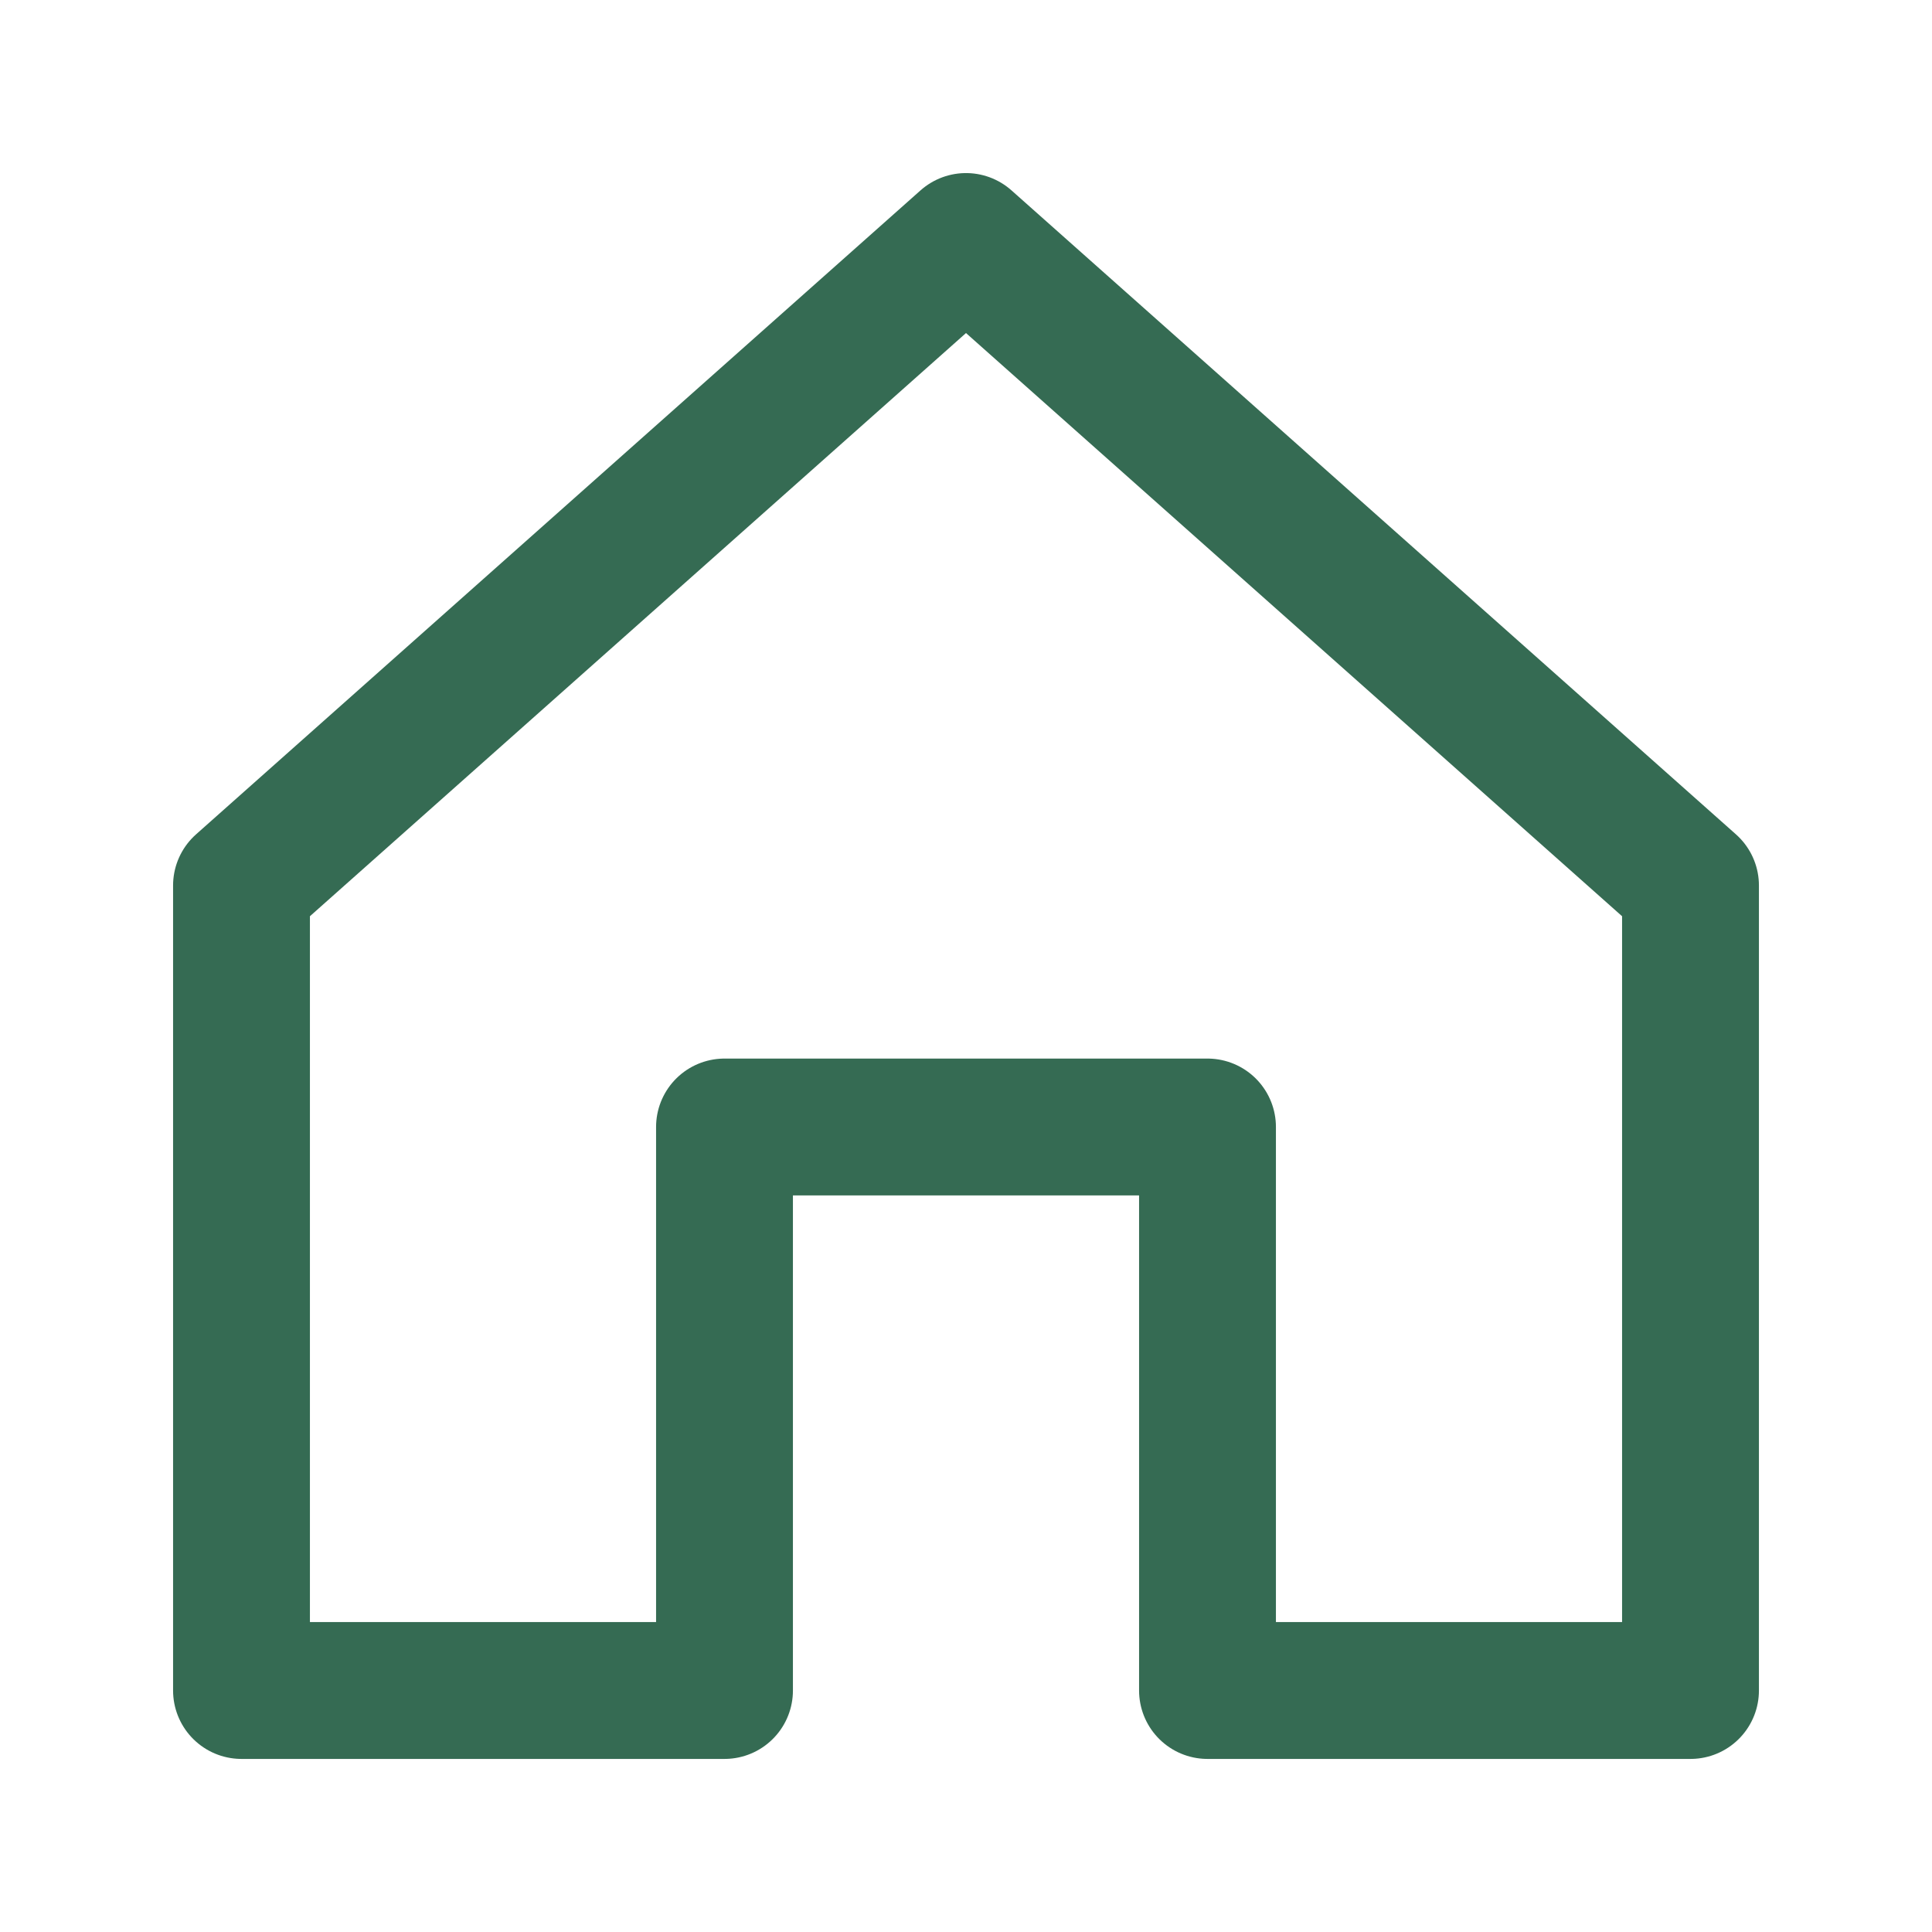
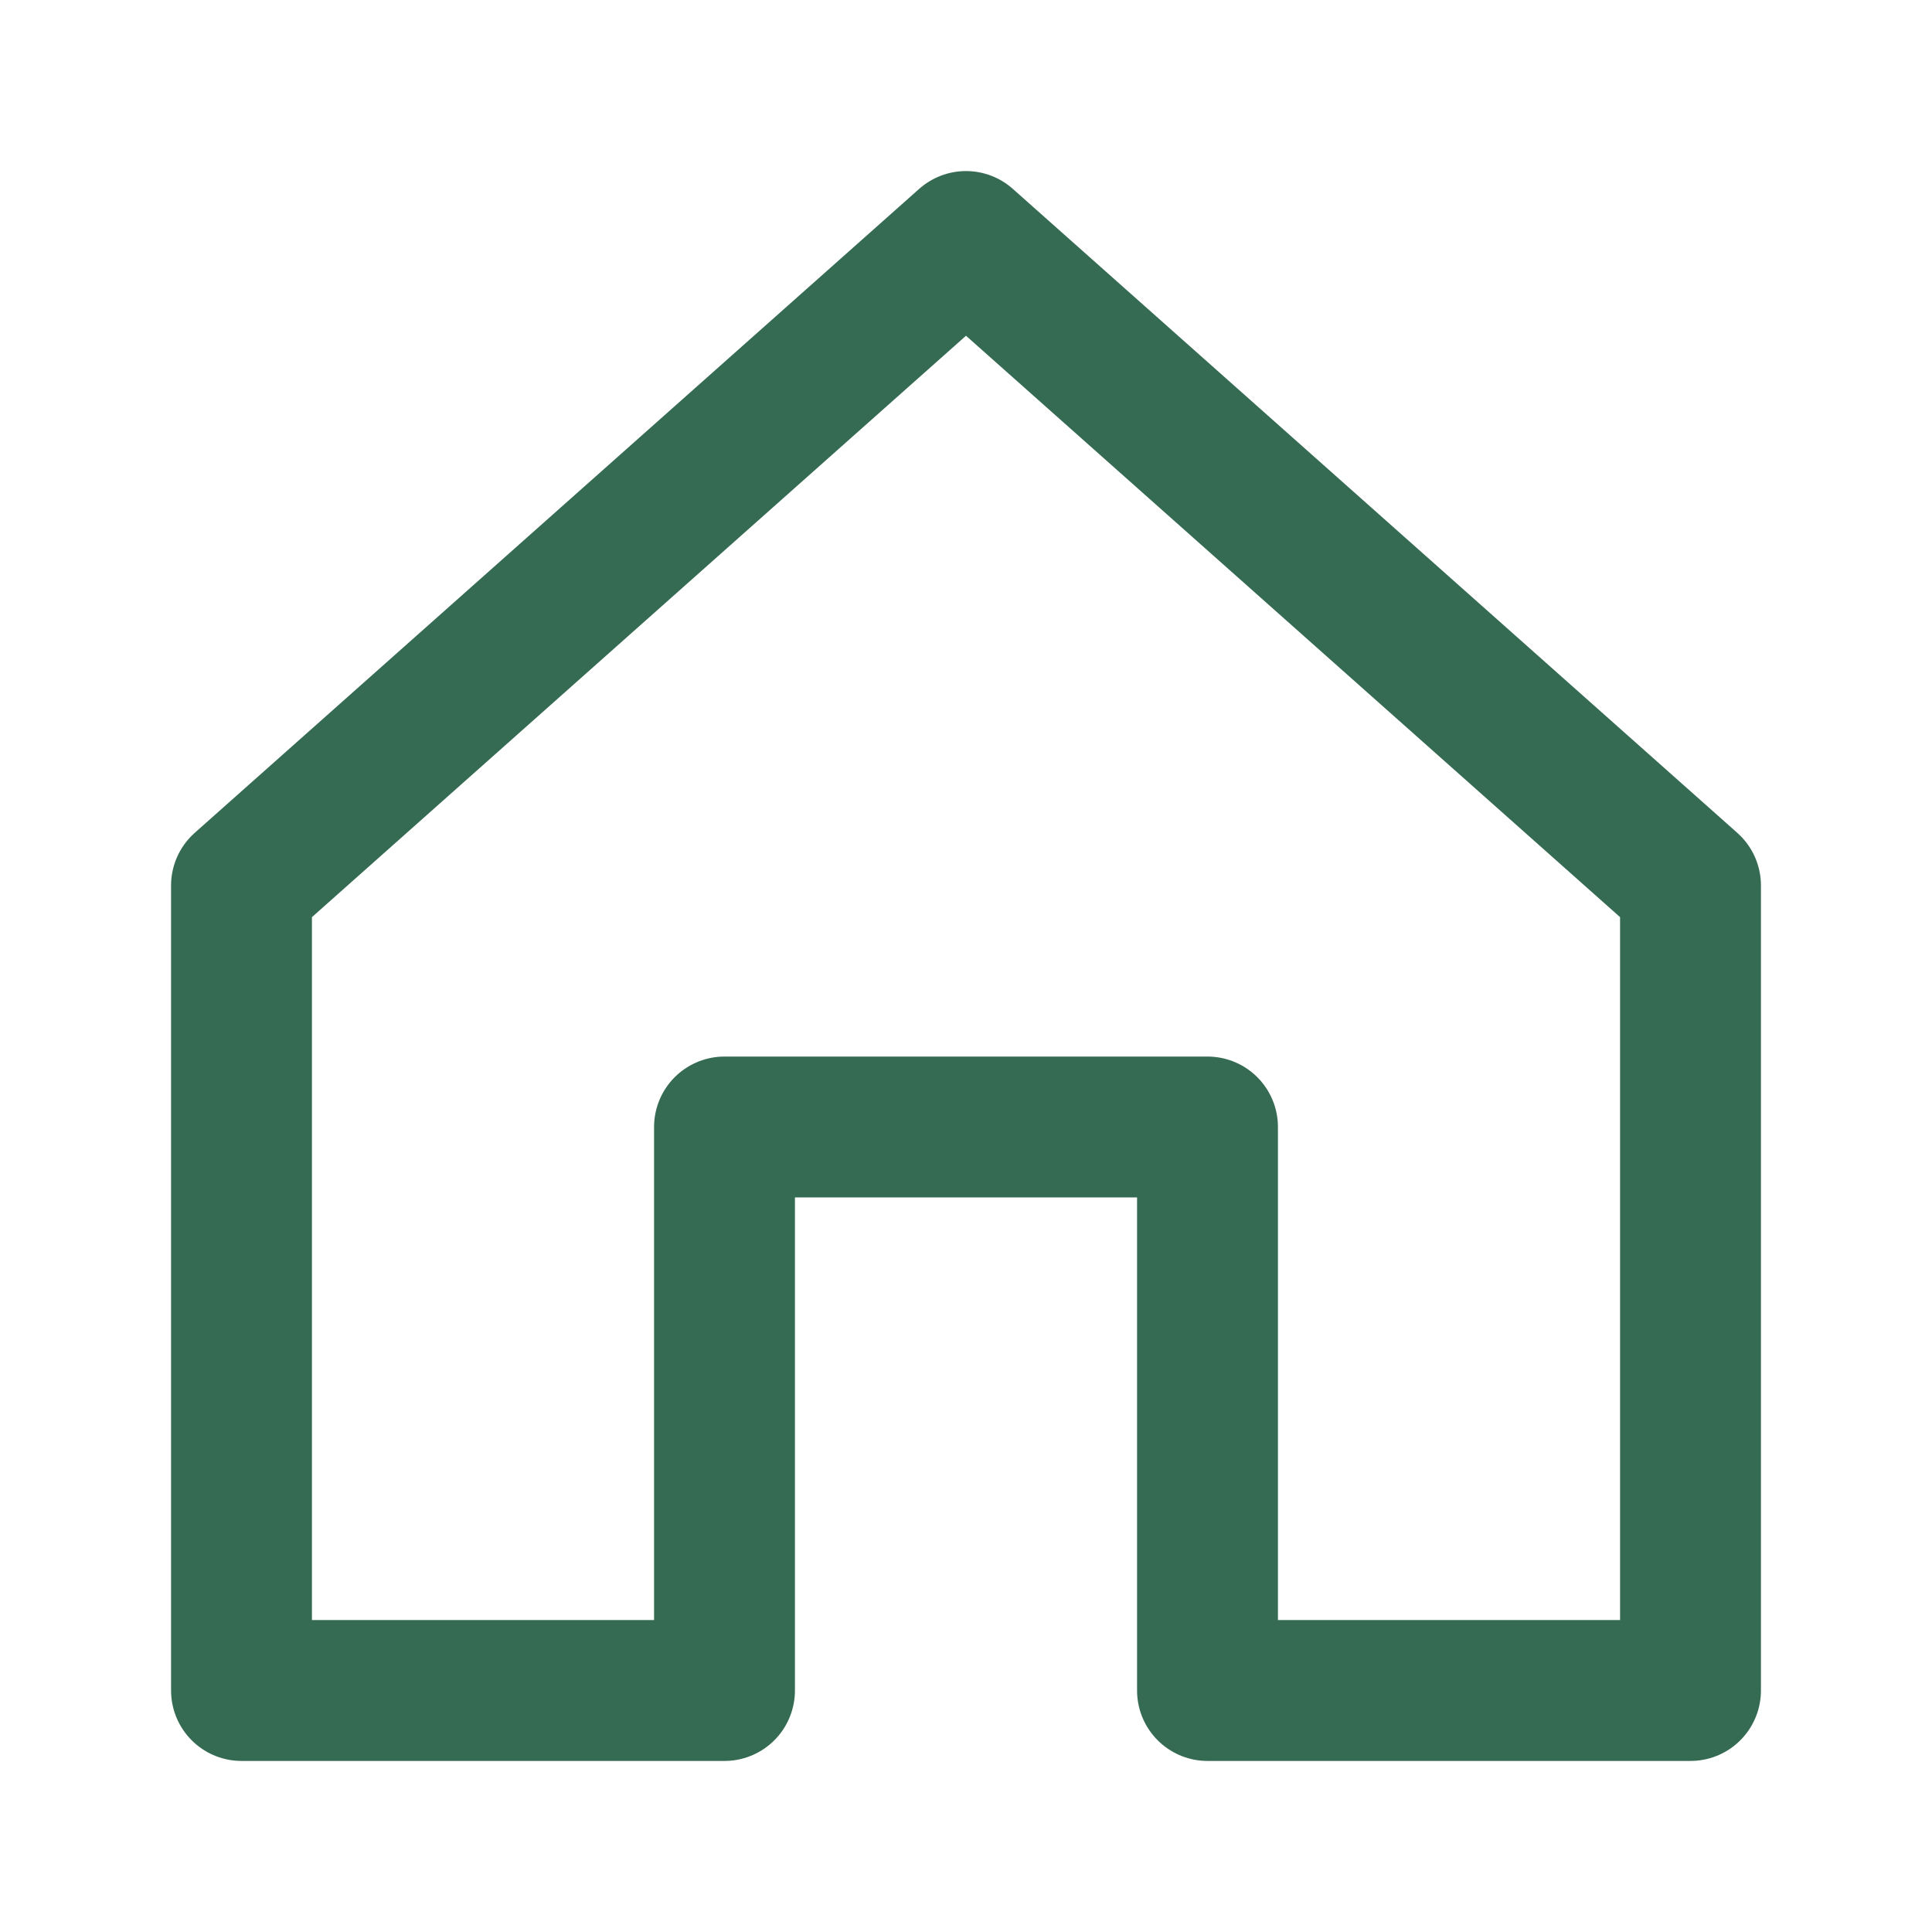
<svg xmlns="http://www.w3.org/2000/svg" preserveAspectRatio="none" overflow="visible" style="display: block;" width="24" height="24" viewBox="0 0 24 24" fill="none">
  <g id="Frame">
-     <path id="Vector" d="M3 11L12 3L21 11V21H15V14H9V21H3V11Z" stroke-width="1.7" stroke-linecap="round" stroke-linejoin="round" stroke="#356B53" />
+     <path id="Vector" d="M3 11L12 3L21 11V21H15V14H9V21H3V11Z" stroke-width="1.75" stroke-linecap="round" stroke-linejoin="round" stroke="#356B53" />
  </g>
</svg>
